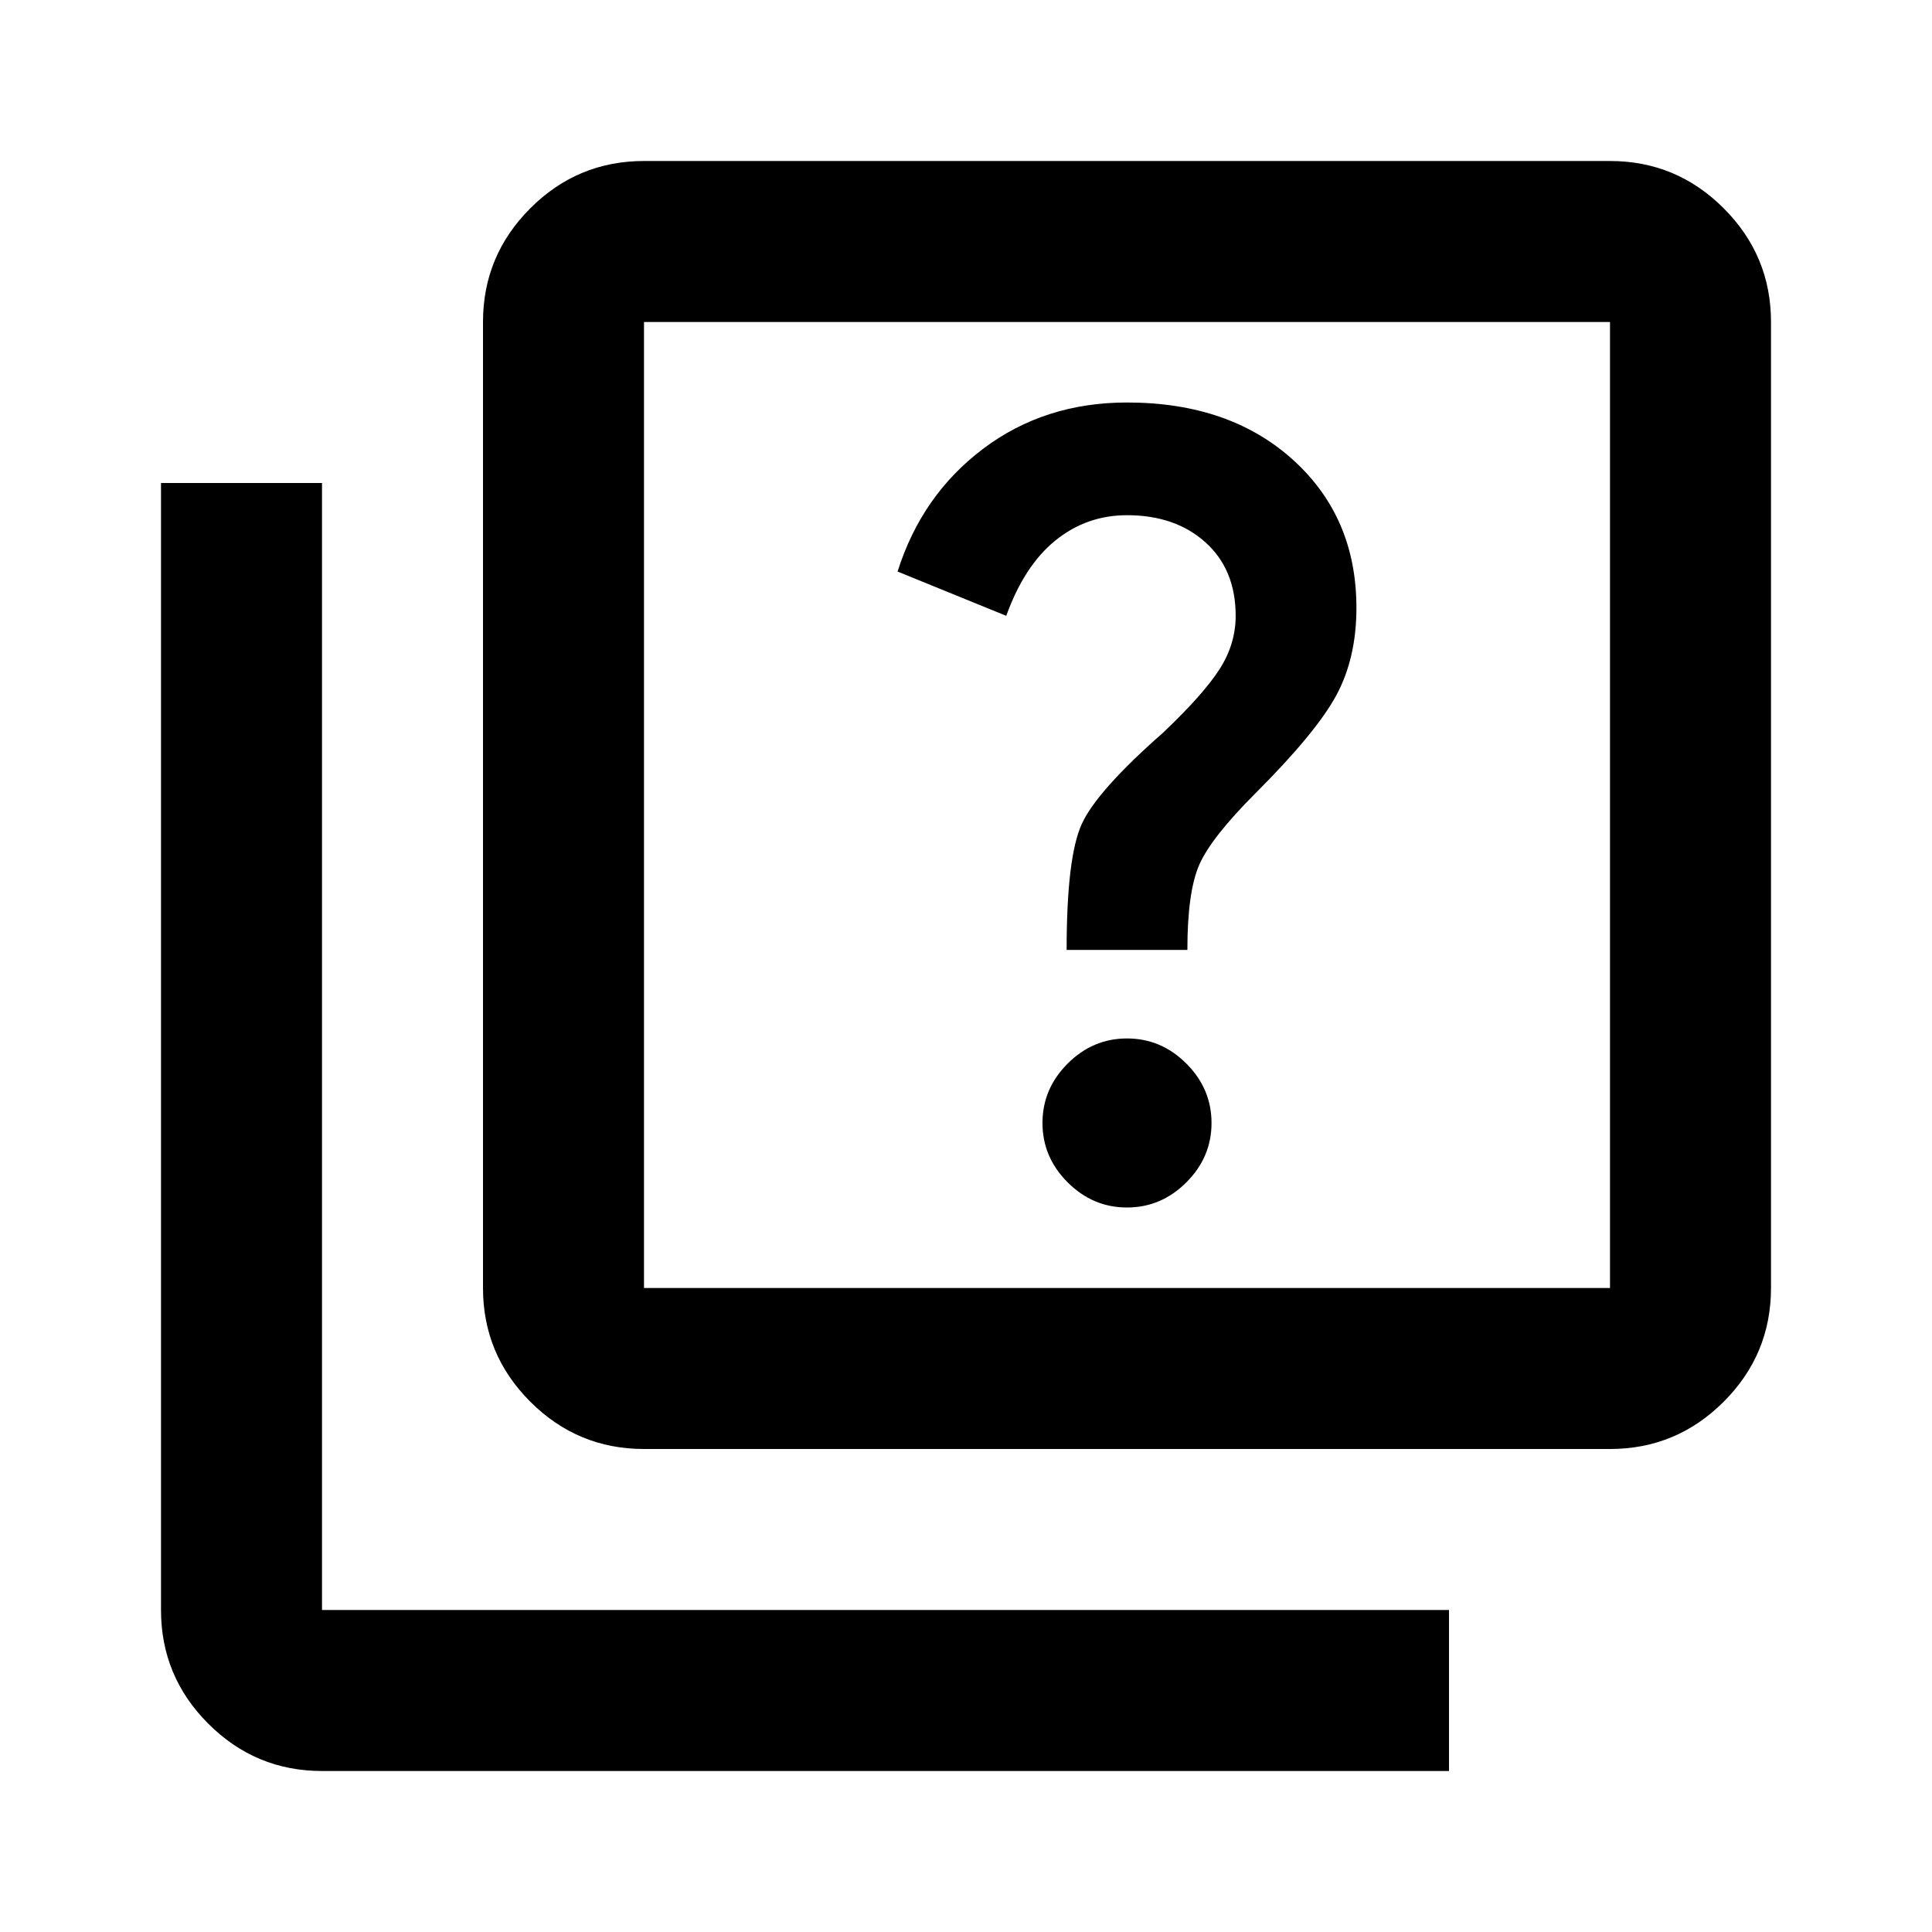
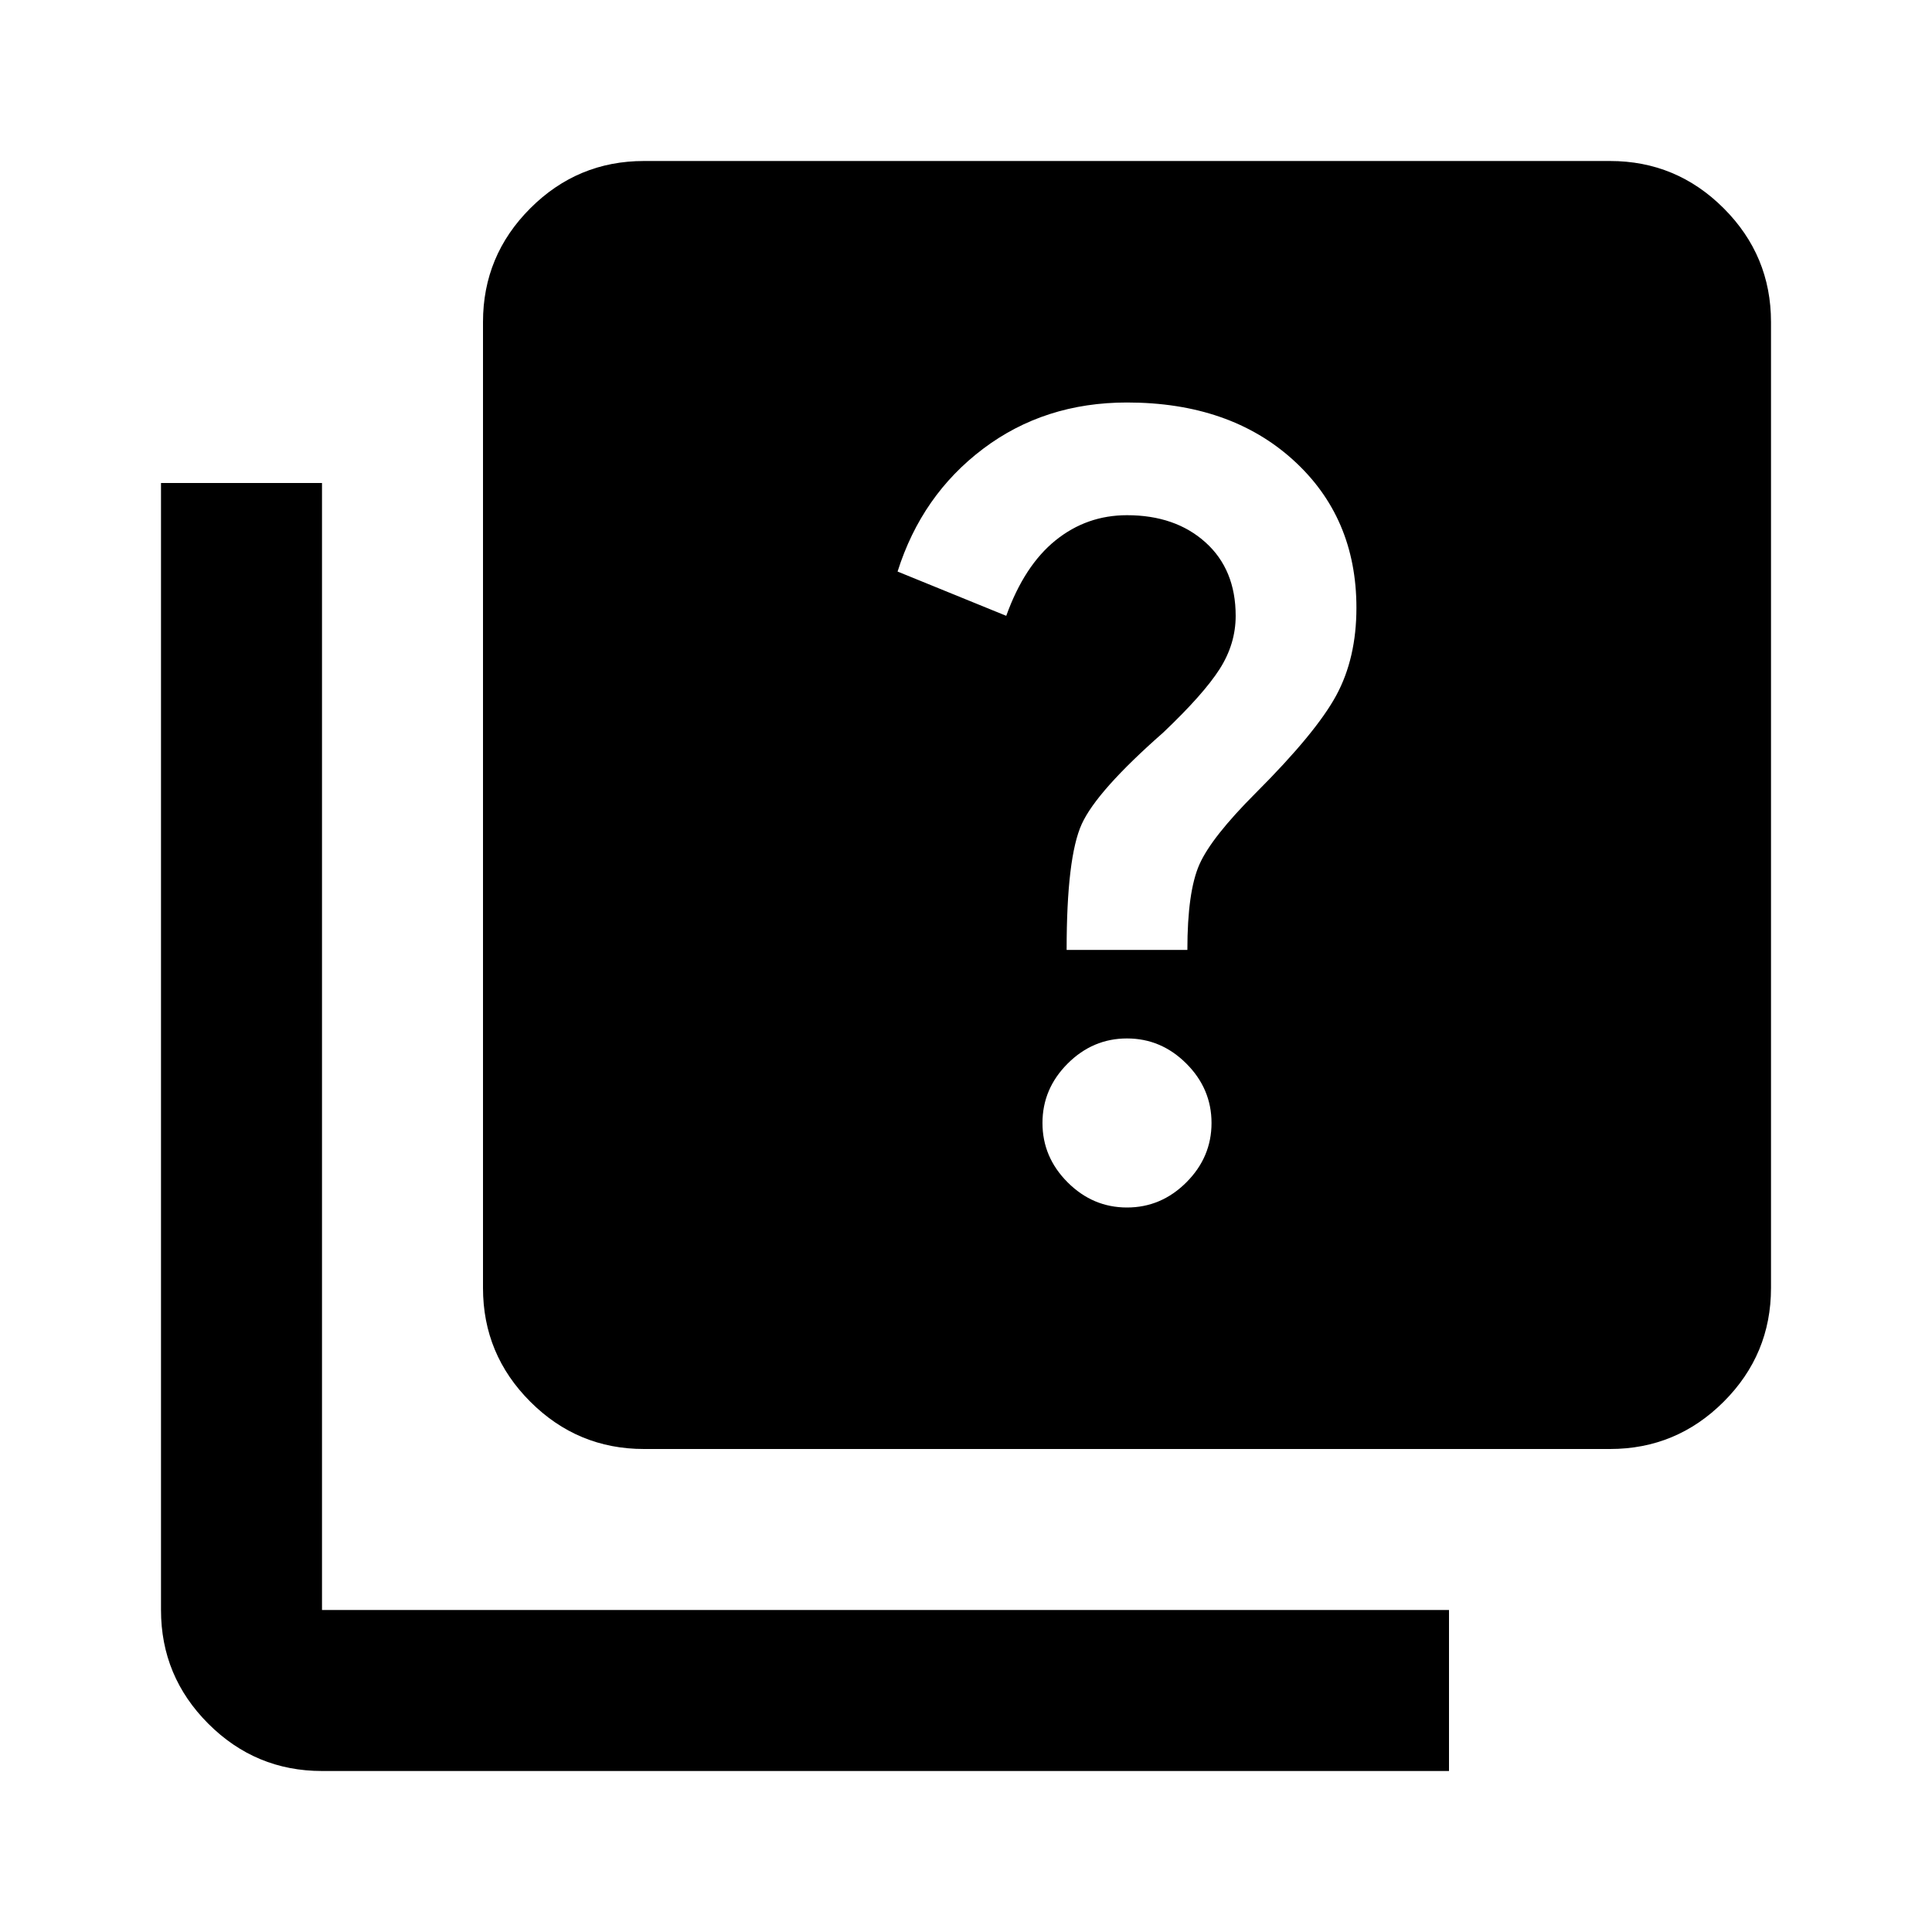
<svg xmlns="http://www.w3.org/2000/svg" height="24" viewBox="0 -960 960 960" width="24">
-   <path d="M560-360q17 0 29.5-12.5T602-402q0-17-12.5-29.5T560-444q-17 0-29.5 12.5T518-402q0 17 12.5 29.5T560-360Zm-30-128h60q0-29 6-42.5t28-35.5q30-30 40-48.5t10-43.5q0-45-31.5-73.5T560-760q-41 0-71.5 23T446-676l54 22q9-25 24.5-37.5T560-704q24 0 39 13.5t15 36.5q0 14-8 26.5T578-596q-33 29-40.5 45.5T530-488ZM320-240q-33 0-56.5-23.5T240-320v-480q0-33 23.5-56.5T320-880h480q33 0 56.5 23.5T880-800v480q0 33-23.5 56.5T800-240H320Zm0-80h480v-480H320v480ZM160-80q-33 0-56.5-23.5T80-160v-560h80v560h560v80H160Zm160-720v480-480Z" />
+   <path d="M560-360q17 0 29.5-12.5T602-402q0-17-12.5-29.5T560-444q-17 0-29.5 12.5T518-402q0 17 12.5 29.5T560-360Zm-30-128h60q0-29 6-42.5t28-35.5q30-30 40-48.5t10-43.5q0-45-31.5-73.5T560-760q-41 0-71.5 23T446-676l54 22q9-25 24.5-37.5T560-704q24 0 39 13.5t15 36.5q0 14-8 26.5T578-596q-33 29-40.5 45.5T530-488ZM320-240q-33 0-56.5-23.5T240-320v-480q0-33 23.5-56.5T320-880h480q33 0 56.5 23.5T880-800v480q0 33-23.5 56.5T800-240H320ZM160-80q-33 0-56.5-23.5T80-160v-560h80v560h560v80H160Z" />
</svg>
